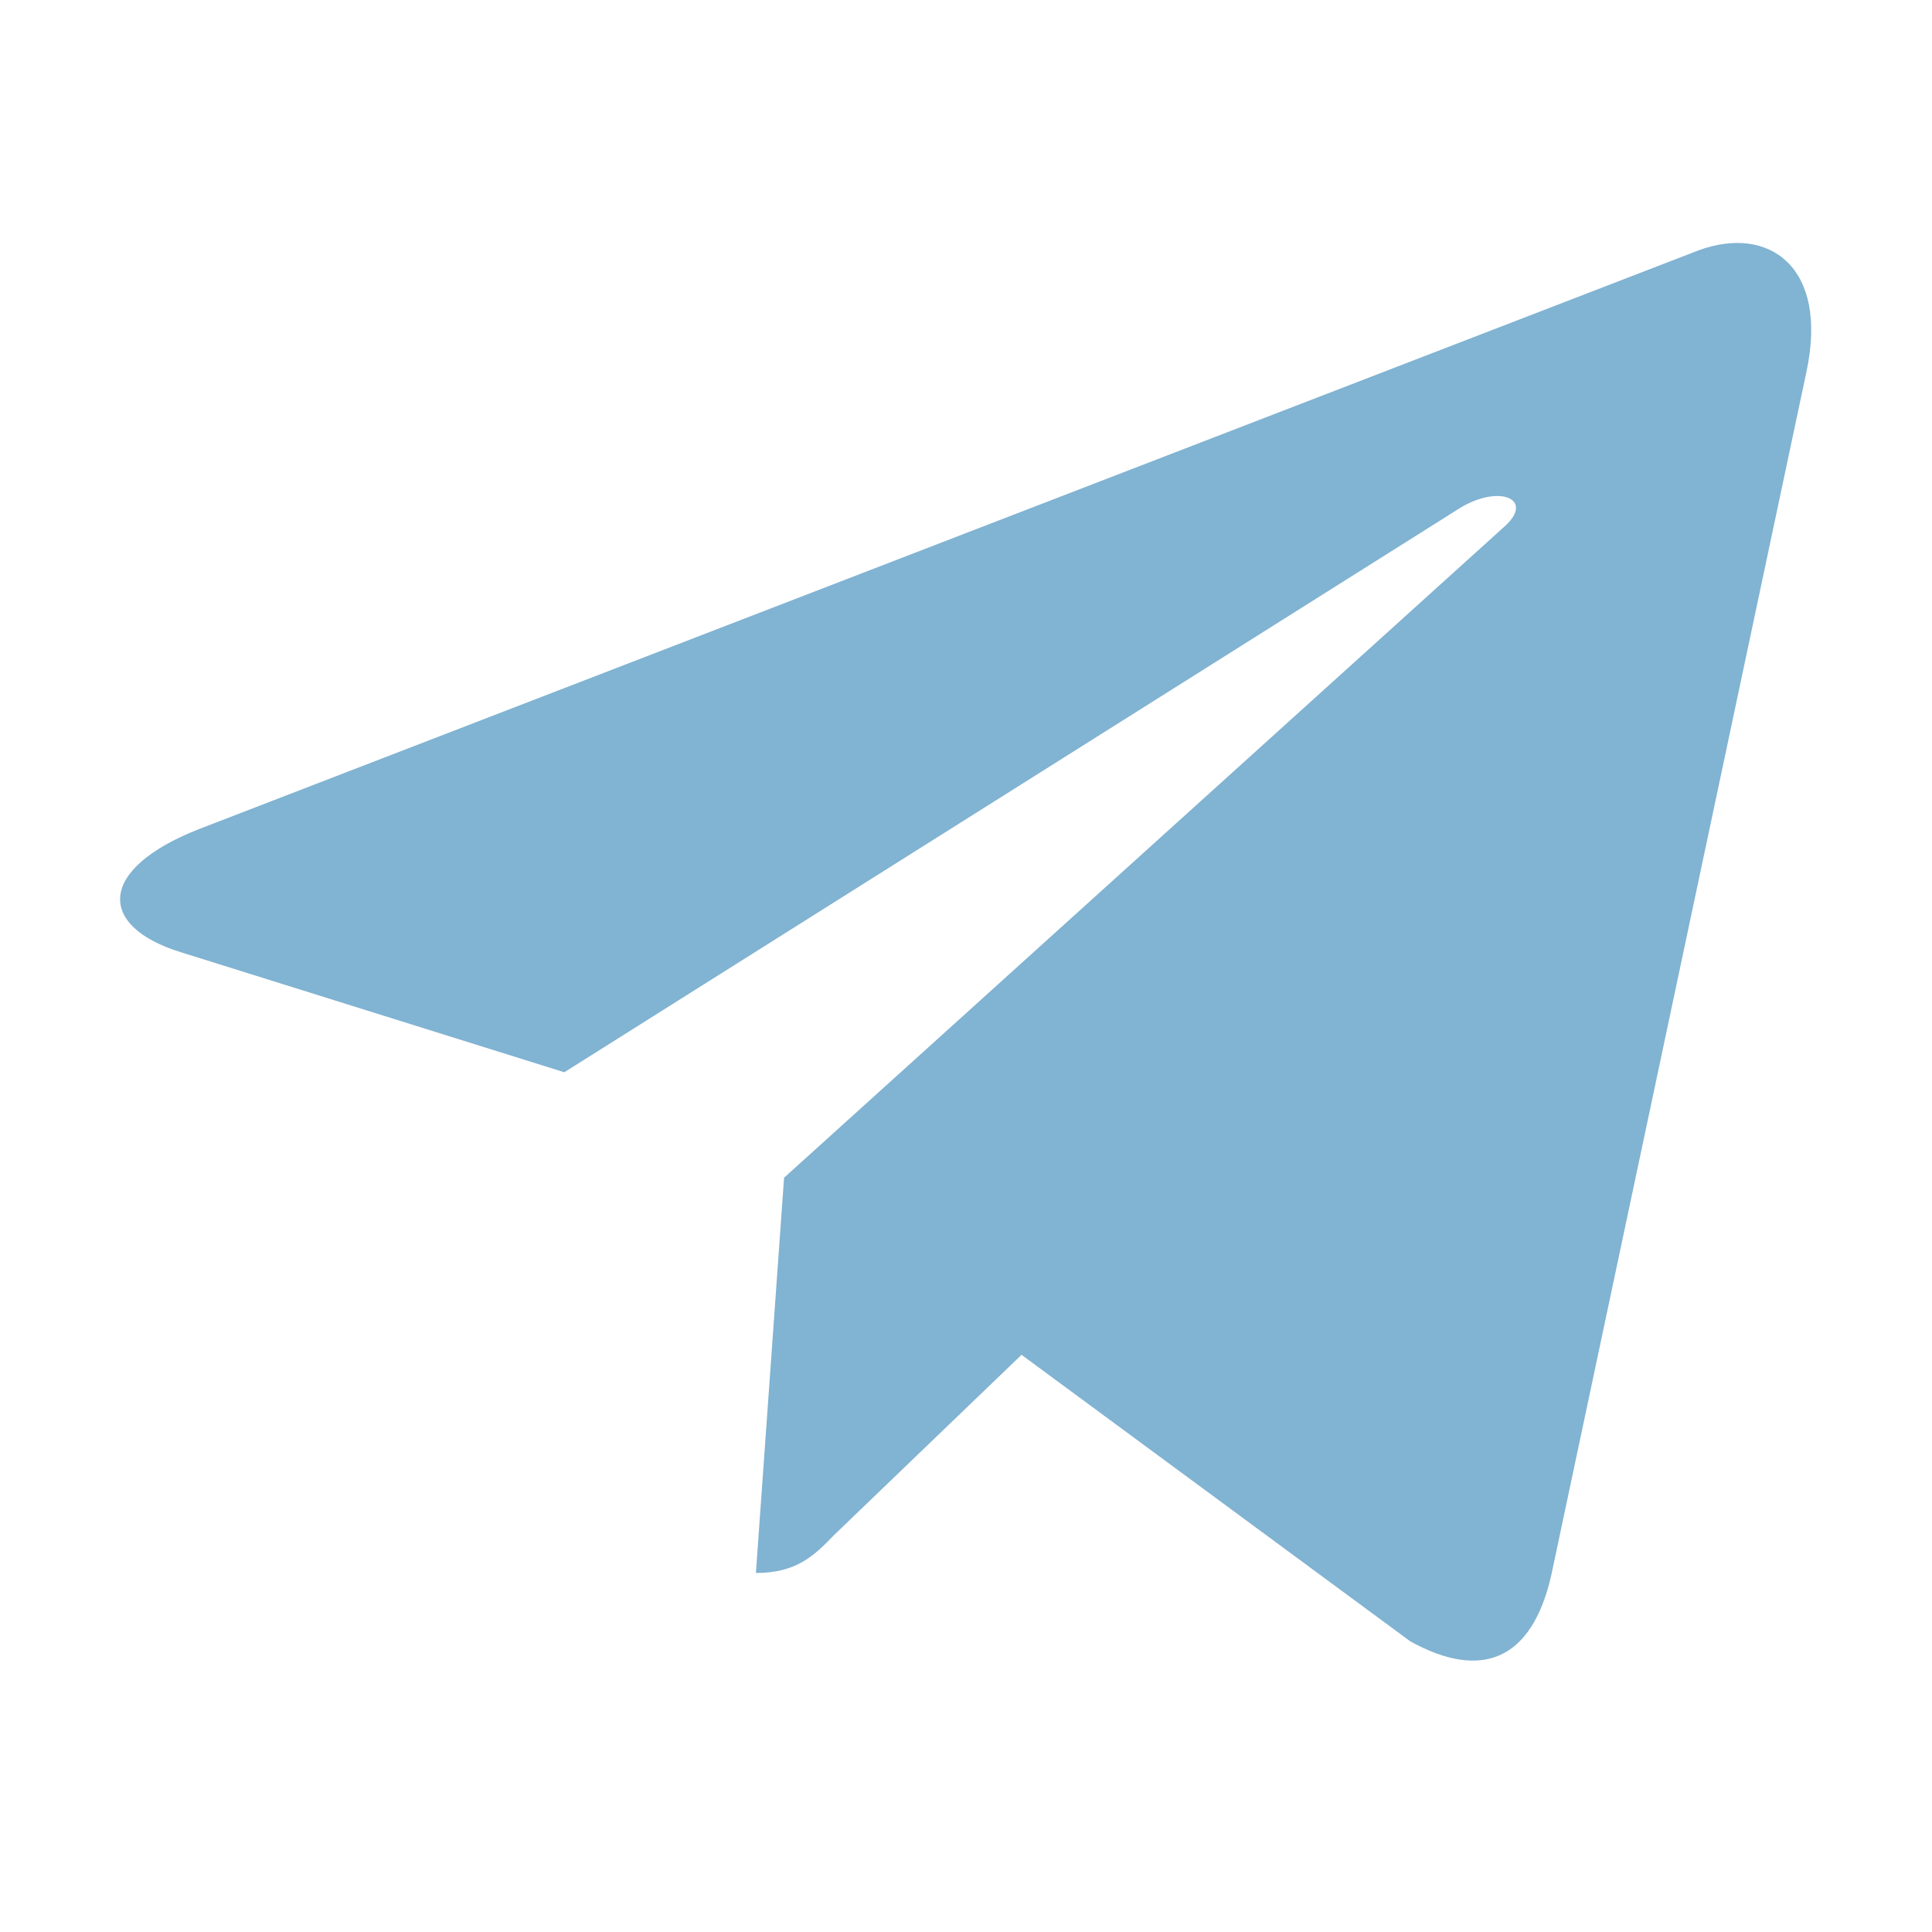
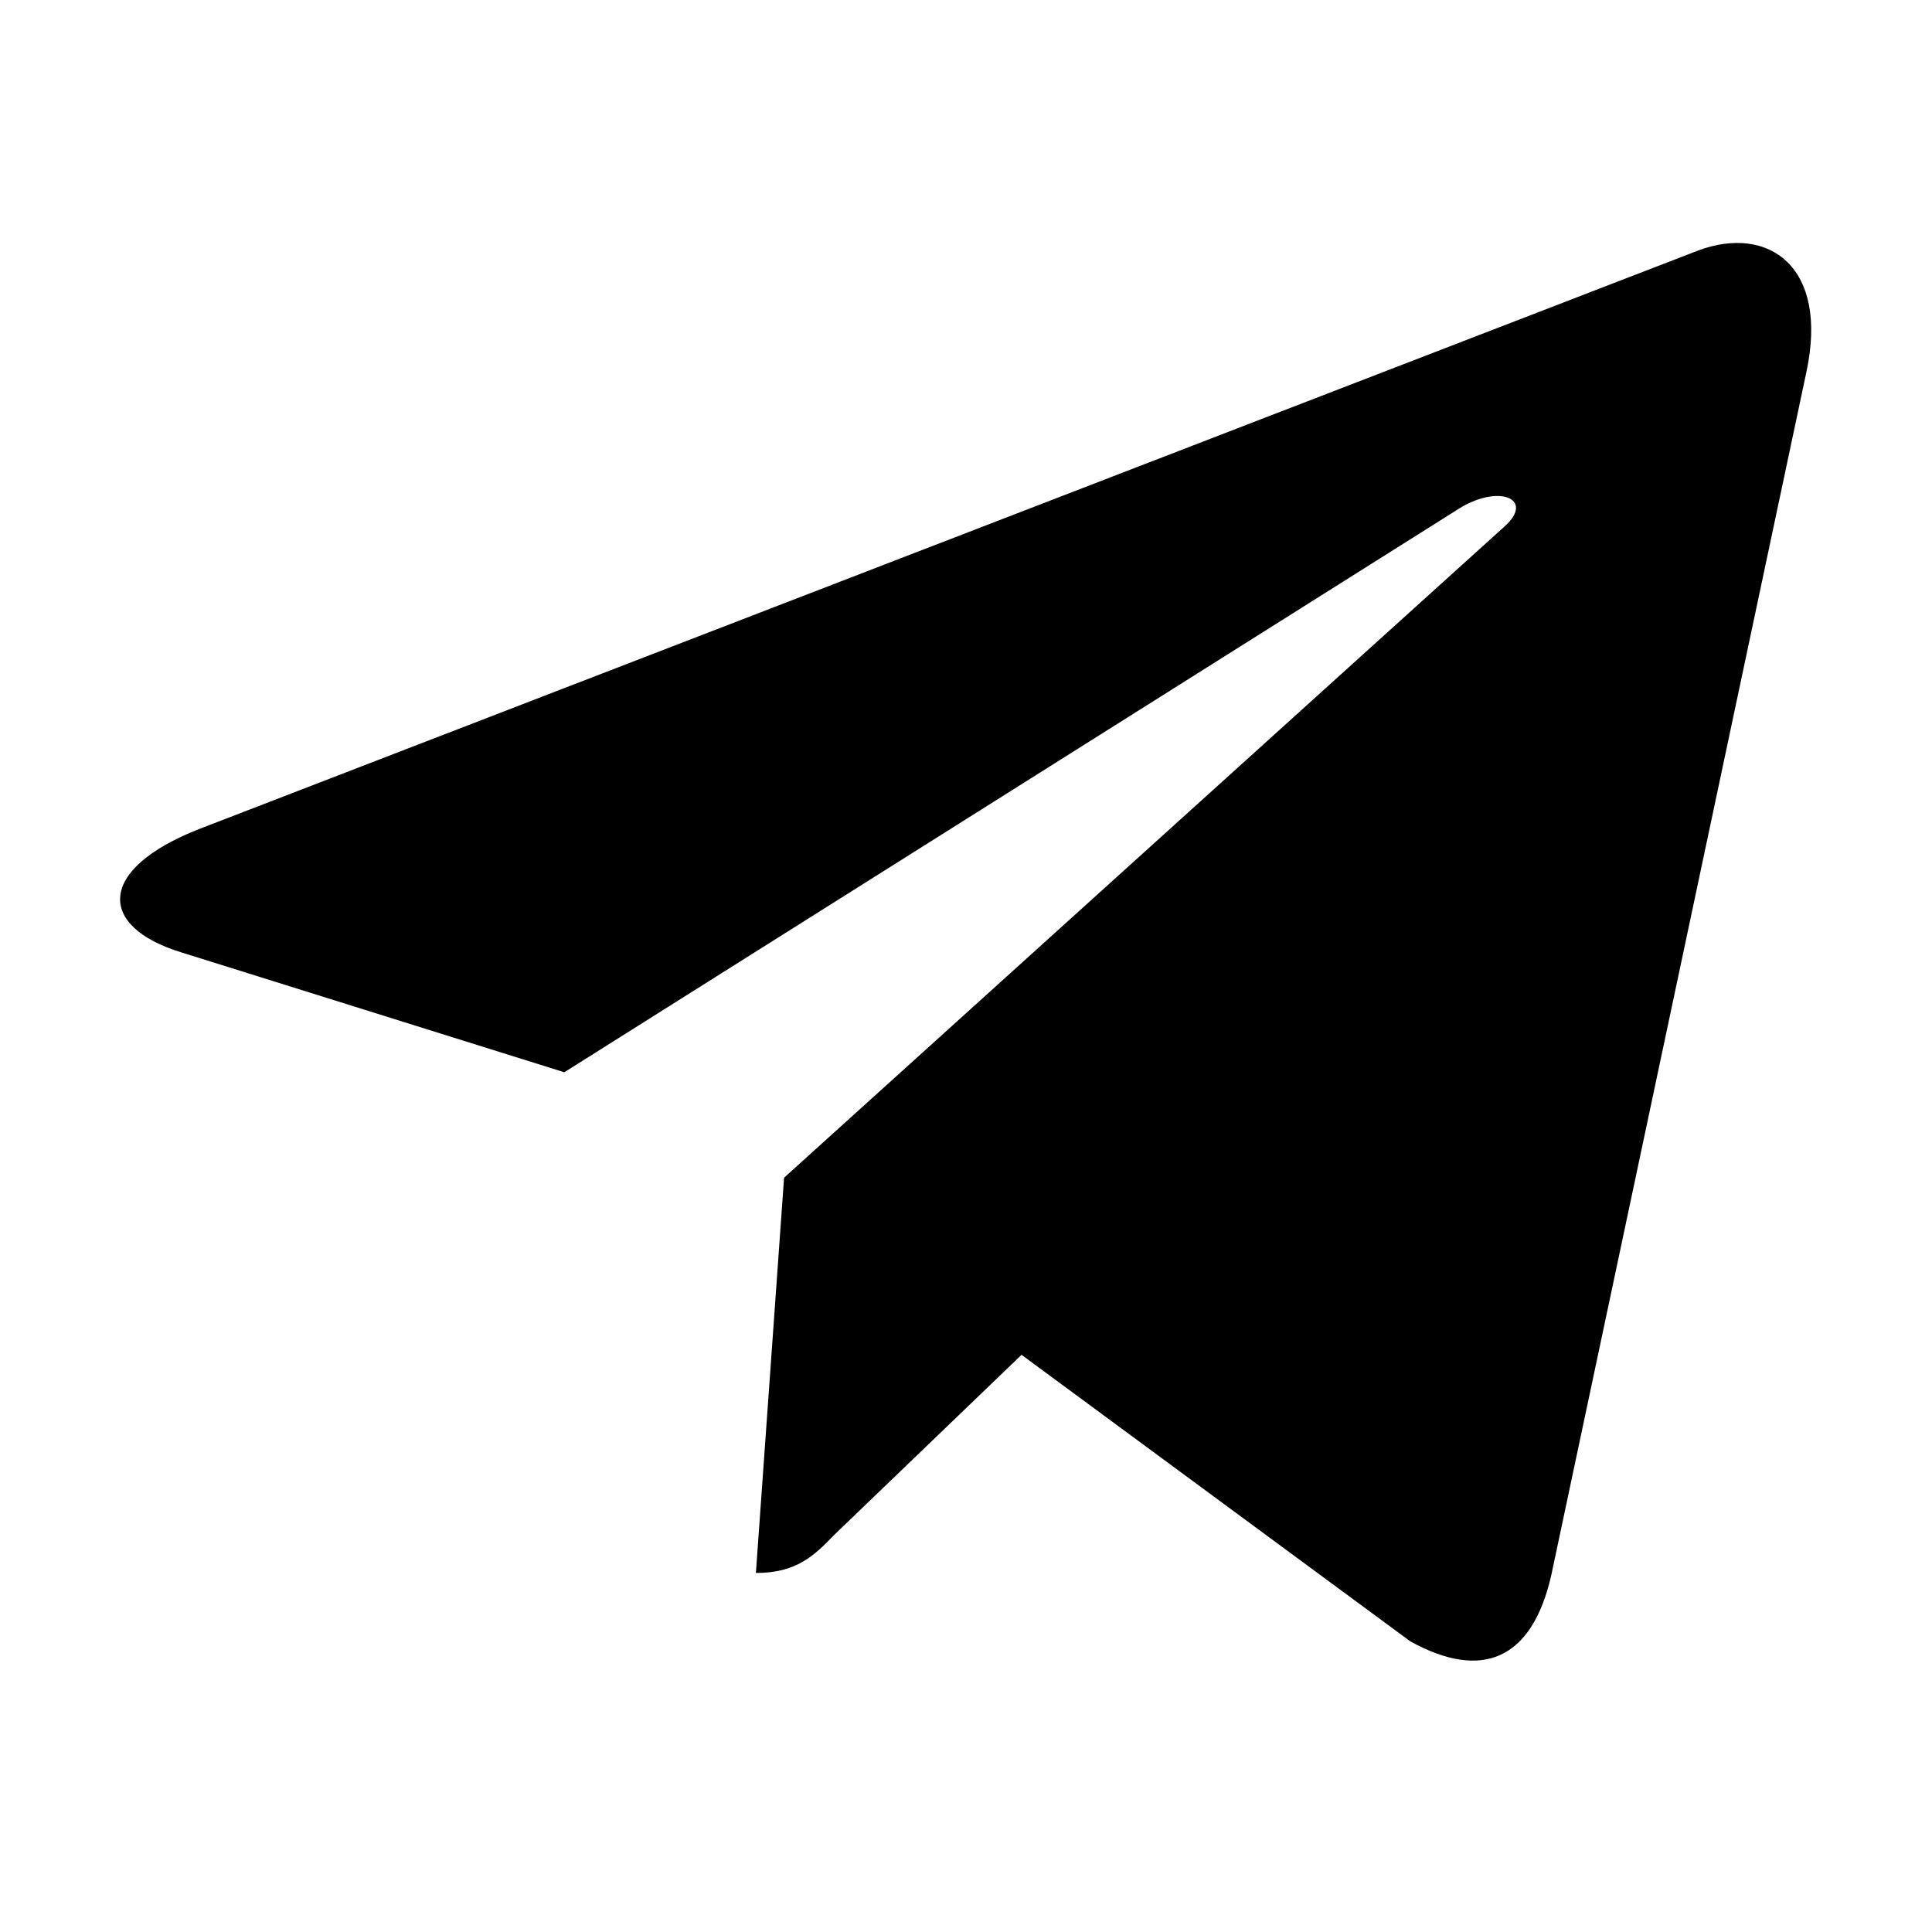
- <svg xmlns="http://www.w3.org/2000/svg" width="24" height="24" fill="none" viewBox="0 0 24 24">
-   <path fill="#81B3D2" d="m22.44 4.62-3.17 14.95c-.24 1.05-.86 1.31-1.75.82l-4.83-3.56-2.33 2.24c-.25.26-.47.47-.97.47l.35-4.91 8.95-8.09c.39-.35-.09-.54-.6-.2L7.01 13.32l-4.76-1.49c-1.04-.32-1.05-1.03.22-1.53L21.1 3.11c.87-.32 1.62.2 1.34 1.51Z" />
+ <svg xmlns="http://www.w3.org/2000/svg" aria-hidden="true" focusable="false" width="24" height="24" fill="#000000" viewBox="0 0 24 24">
+   <path d="m22.44 4.62-3.17 14.95c-.24 1.05-.86 1.31-1.75.82l-4.83-3.56-2.33 2.24c-.25.26-.47.47-.97.47l.35-4.91 8.95-8.09c.39-.35-.09-.54-.6-.2L7.01 13.32l-4.76-1.49c-1.04-.32-1.05-1.03.22-1.53L21.1 3.11c.87-.32 1.62.2 1.34 1.51Z" />
</svg>
